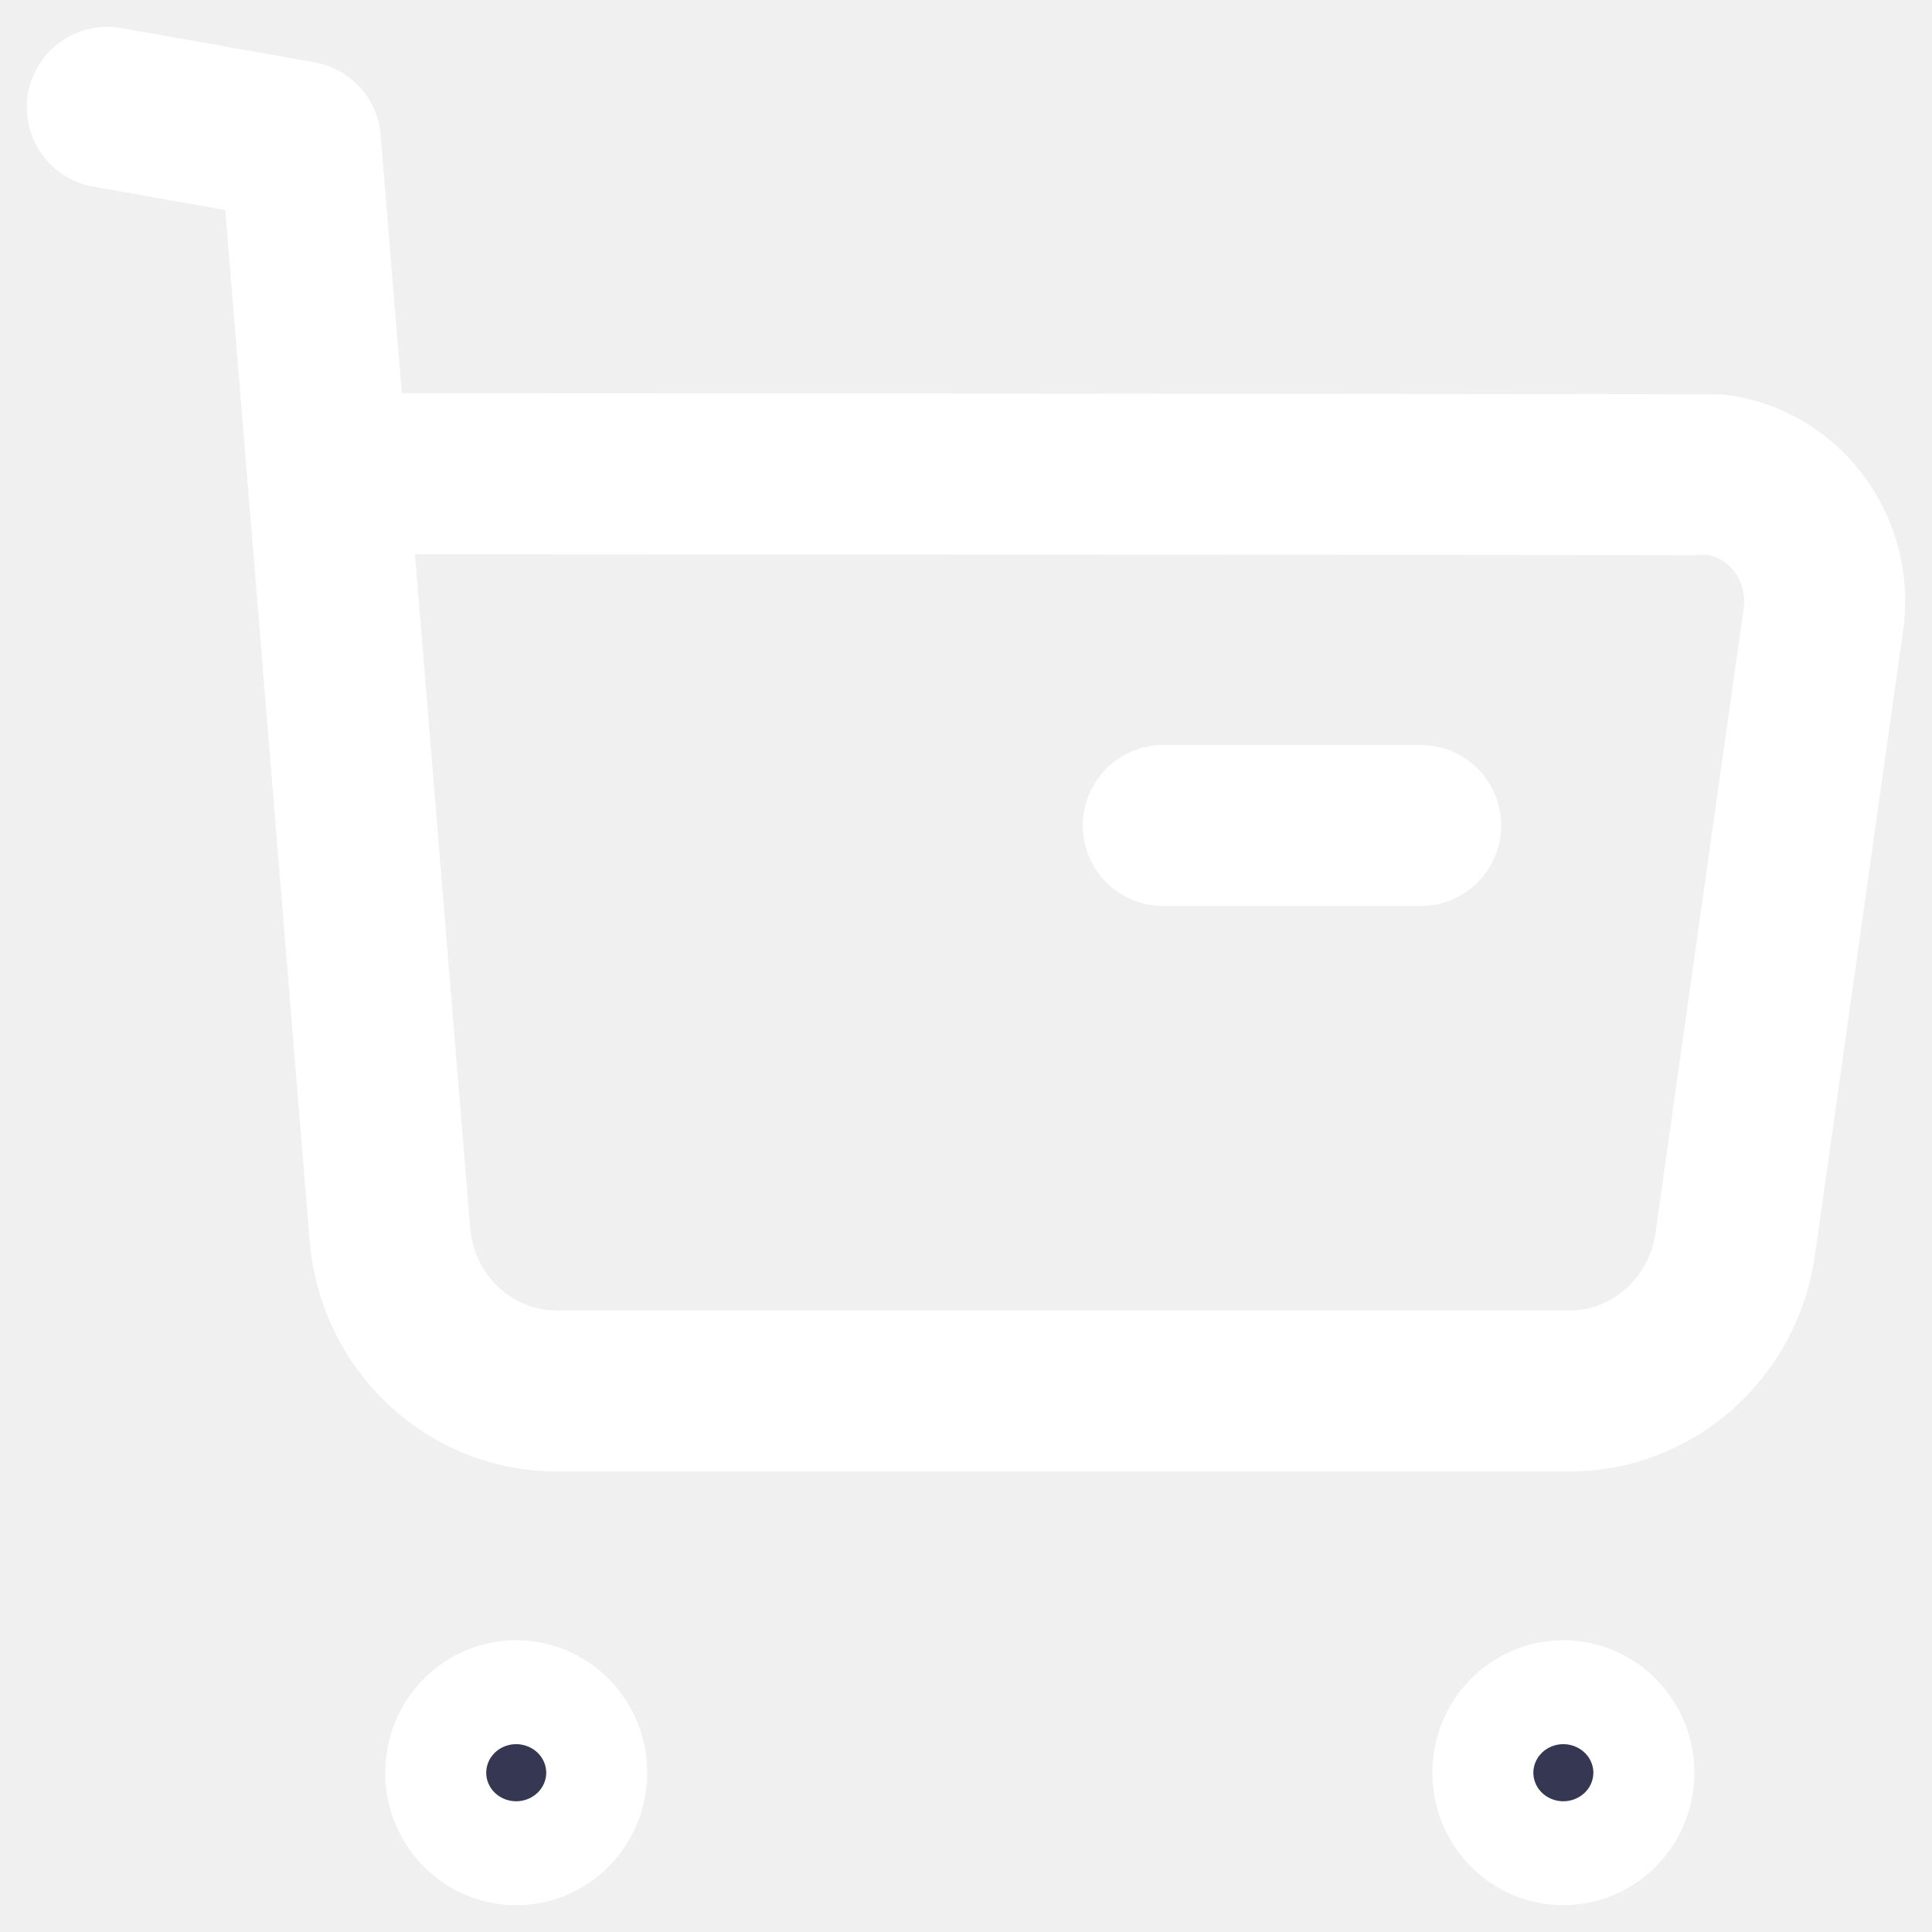
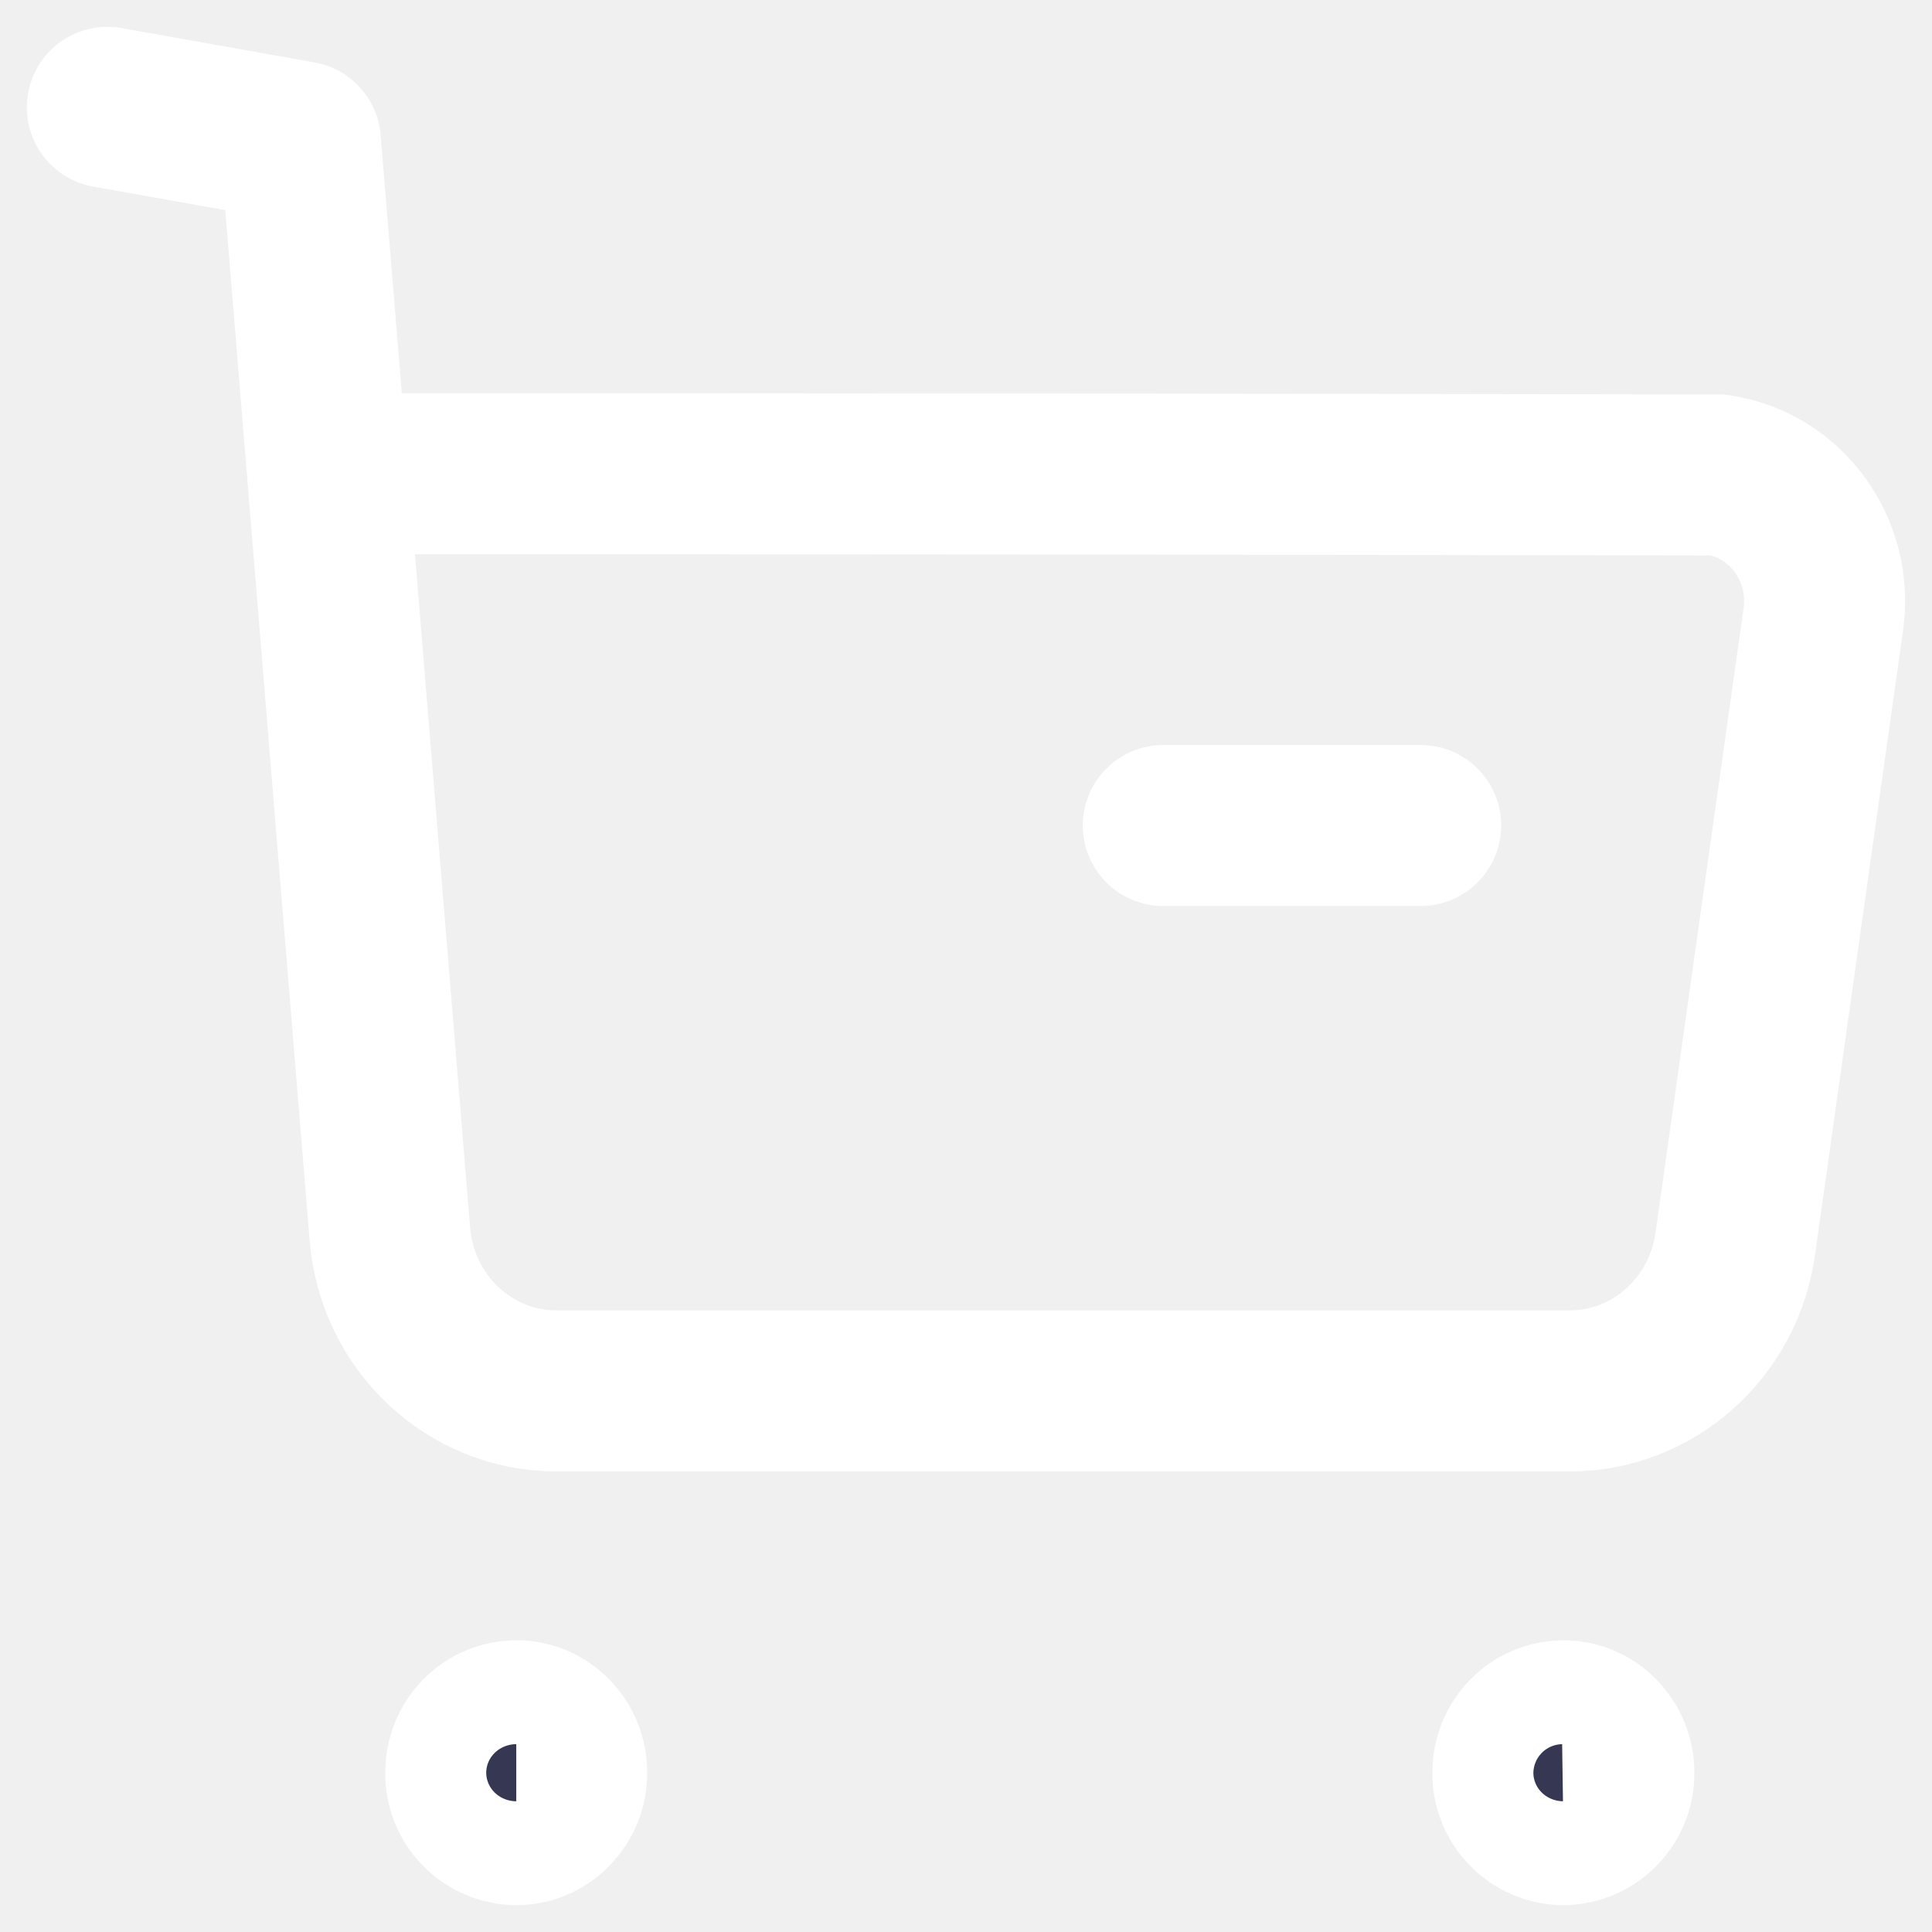
- <svg xmlns="http://www.w3.org/2000/svg" width="18" height="18" viewBox="0 0 18 18" fill="none">
-   <path d="M1 1L2.799 1.319L3.632 11.493C3.698 12.324 4.376 12.961 5.189 12.959H14.623C15.399 12.96 16.057 12.375 16.167 11.588L16.988 5.772C17.08 5.122 16.639 4.519 16.006 4.425C15.951 4.418 3.088 4.413 3.088 4.413" stroke="white" stroke-width="1.5" stroke-linecap="round" stroke-linejoin="round" />
-   <path d="M10.838 7.691H13.236" stroke="white" stroke-width="1.5" stroke-linecap="round" stroke-linejoin="round" />
-   <path fill-rule="evenodd" clip-rule="evenodd" d="M4.809 16.032C5.069 16.032 5.28 16.249 5.28 16.516C5.28 16.783 5.069 17 4.809 17C4.549 17 4.339 16.783 4.339 16.516C4.339 16.249 4.549 16.032 4.809 16.032Z" fill="#363853" stroke="white" stroke-width="1.5" stroke-linecap="round" stroke-linejoin="round" />
-   <path fill-rule="evenodd" clip-rule="evenodd" d="M14.565 16.032C14.825 16.032 15.036 16.249 15.036 16.516C15.036 16.783 14.825 17 14.565 17C14.305 17 14.095 16.783 14.095 16.516C14.095 16.249 14.305 16.032 14.565 16.032Z" fill="#363853" stroke="white" stroke-width="1.5" stroke-linecap="round" stroke-linejoin="round" />
+ <svg xmlns="http://www.w3.org/2000/svg" width="18" height="18" fill="none">
+   <path d="M1 1l1.799.32.833 10.173c.066.83.744 1.468 1.557 1.466h9.434c.776.001 1.434-.584 1.544-1.371l.82-5.816c.093-.65-.348-1.253-.98-1.347a7017.87 7017.87 0 00-12.92-.012m7.751 3.278h2.398" stroke="#fff" stroke-width="1.5" stroke-linecap="round" stroke-linejoin="round" />
+   <path fill-rule="evenodd" clip-rule="evenodd" d="M4.81 16.032c.26 0 .47.217.47.484S5.07 17 4.81 17a.477.477 0 01-.471-.484c0-.267.21-.483.47-.483zm9.755 0c.26 0 .471.217.471.484a.478.478 0 01-.471.484.477.477 0 01-.47-.484c0-.267.21-.483.47-.483z" fill="#363853" stroke="#fff" stroke-width="1.5" stroke-linecap="round" stroke-linejoin="round" />
</svg>
